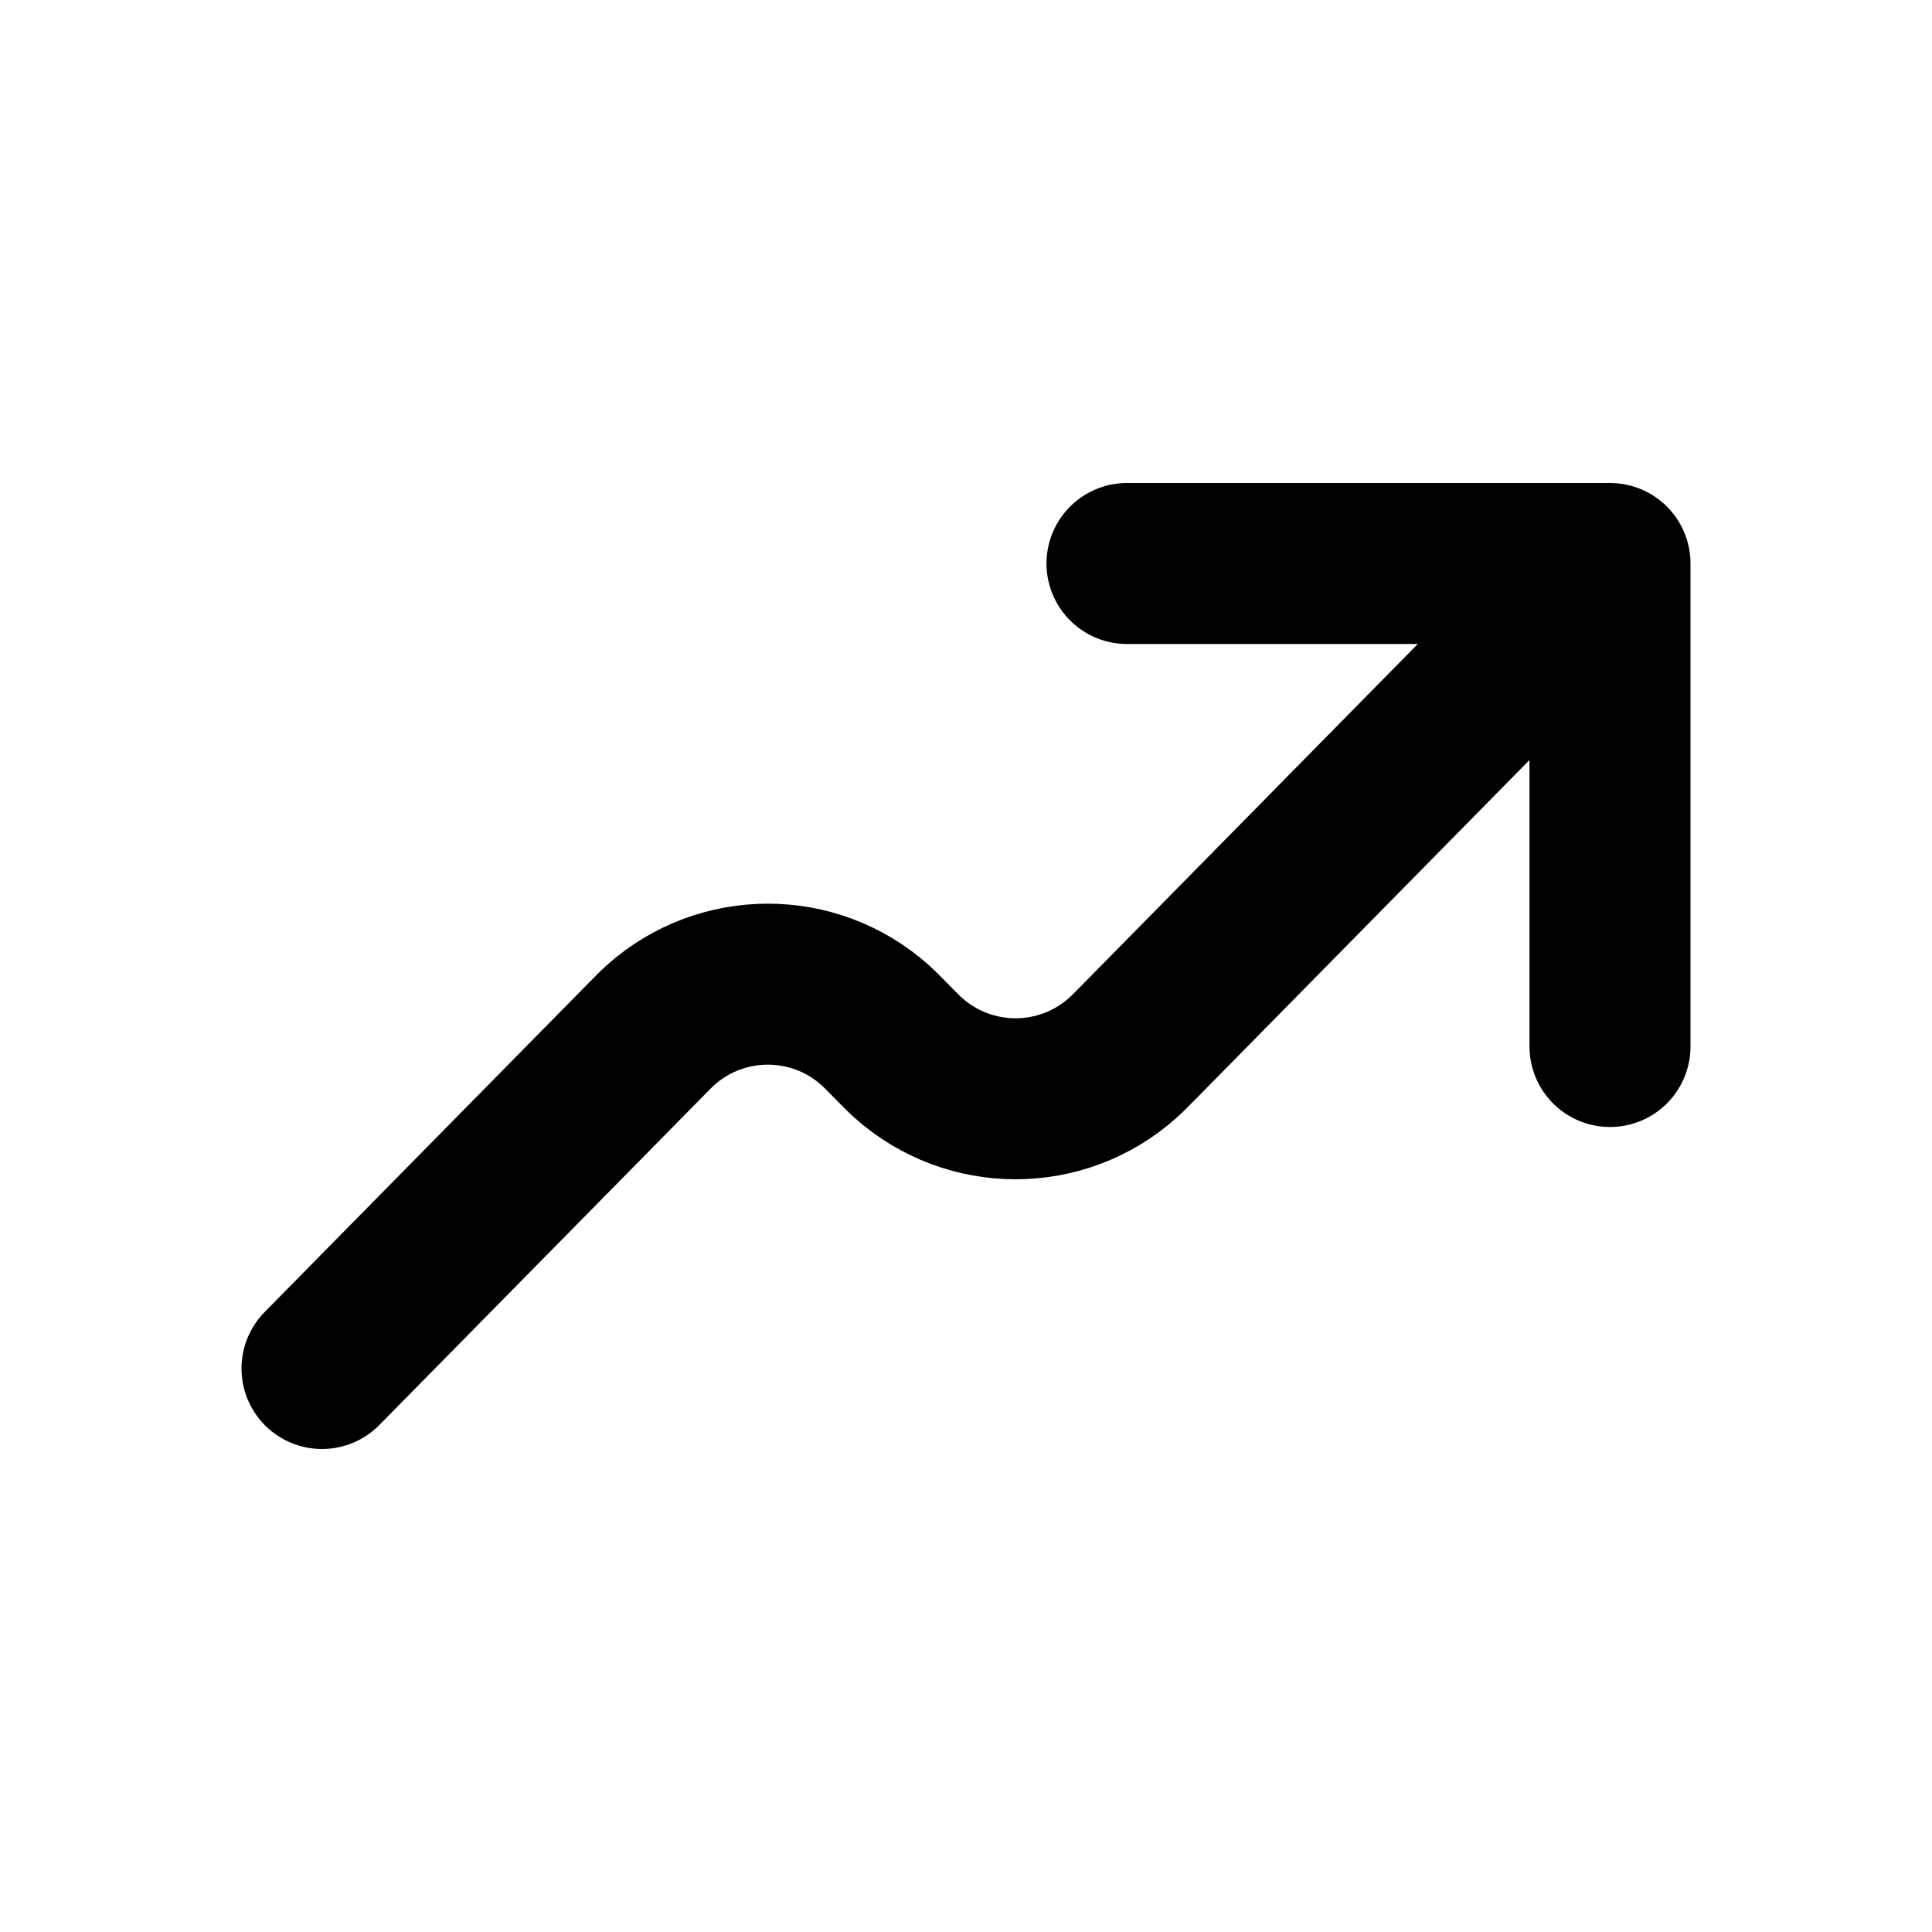
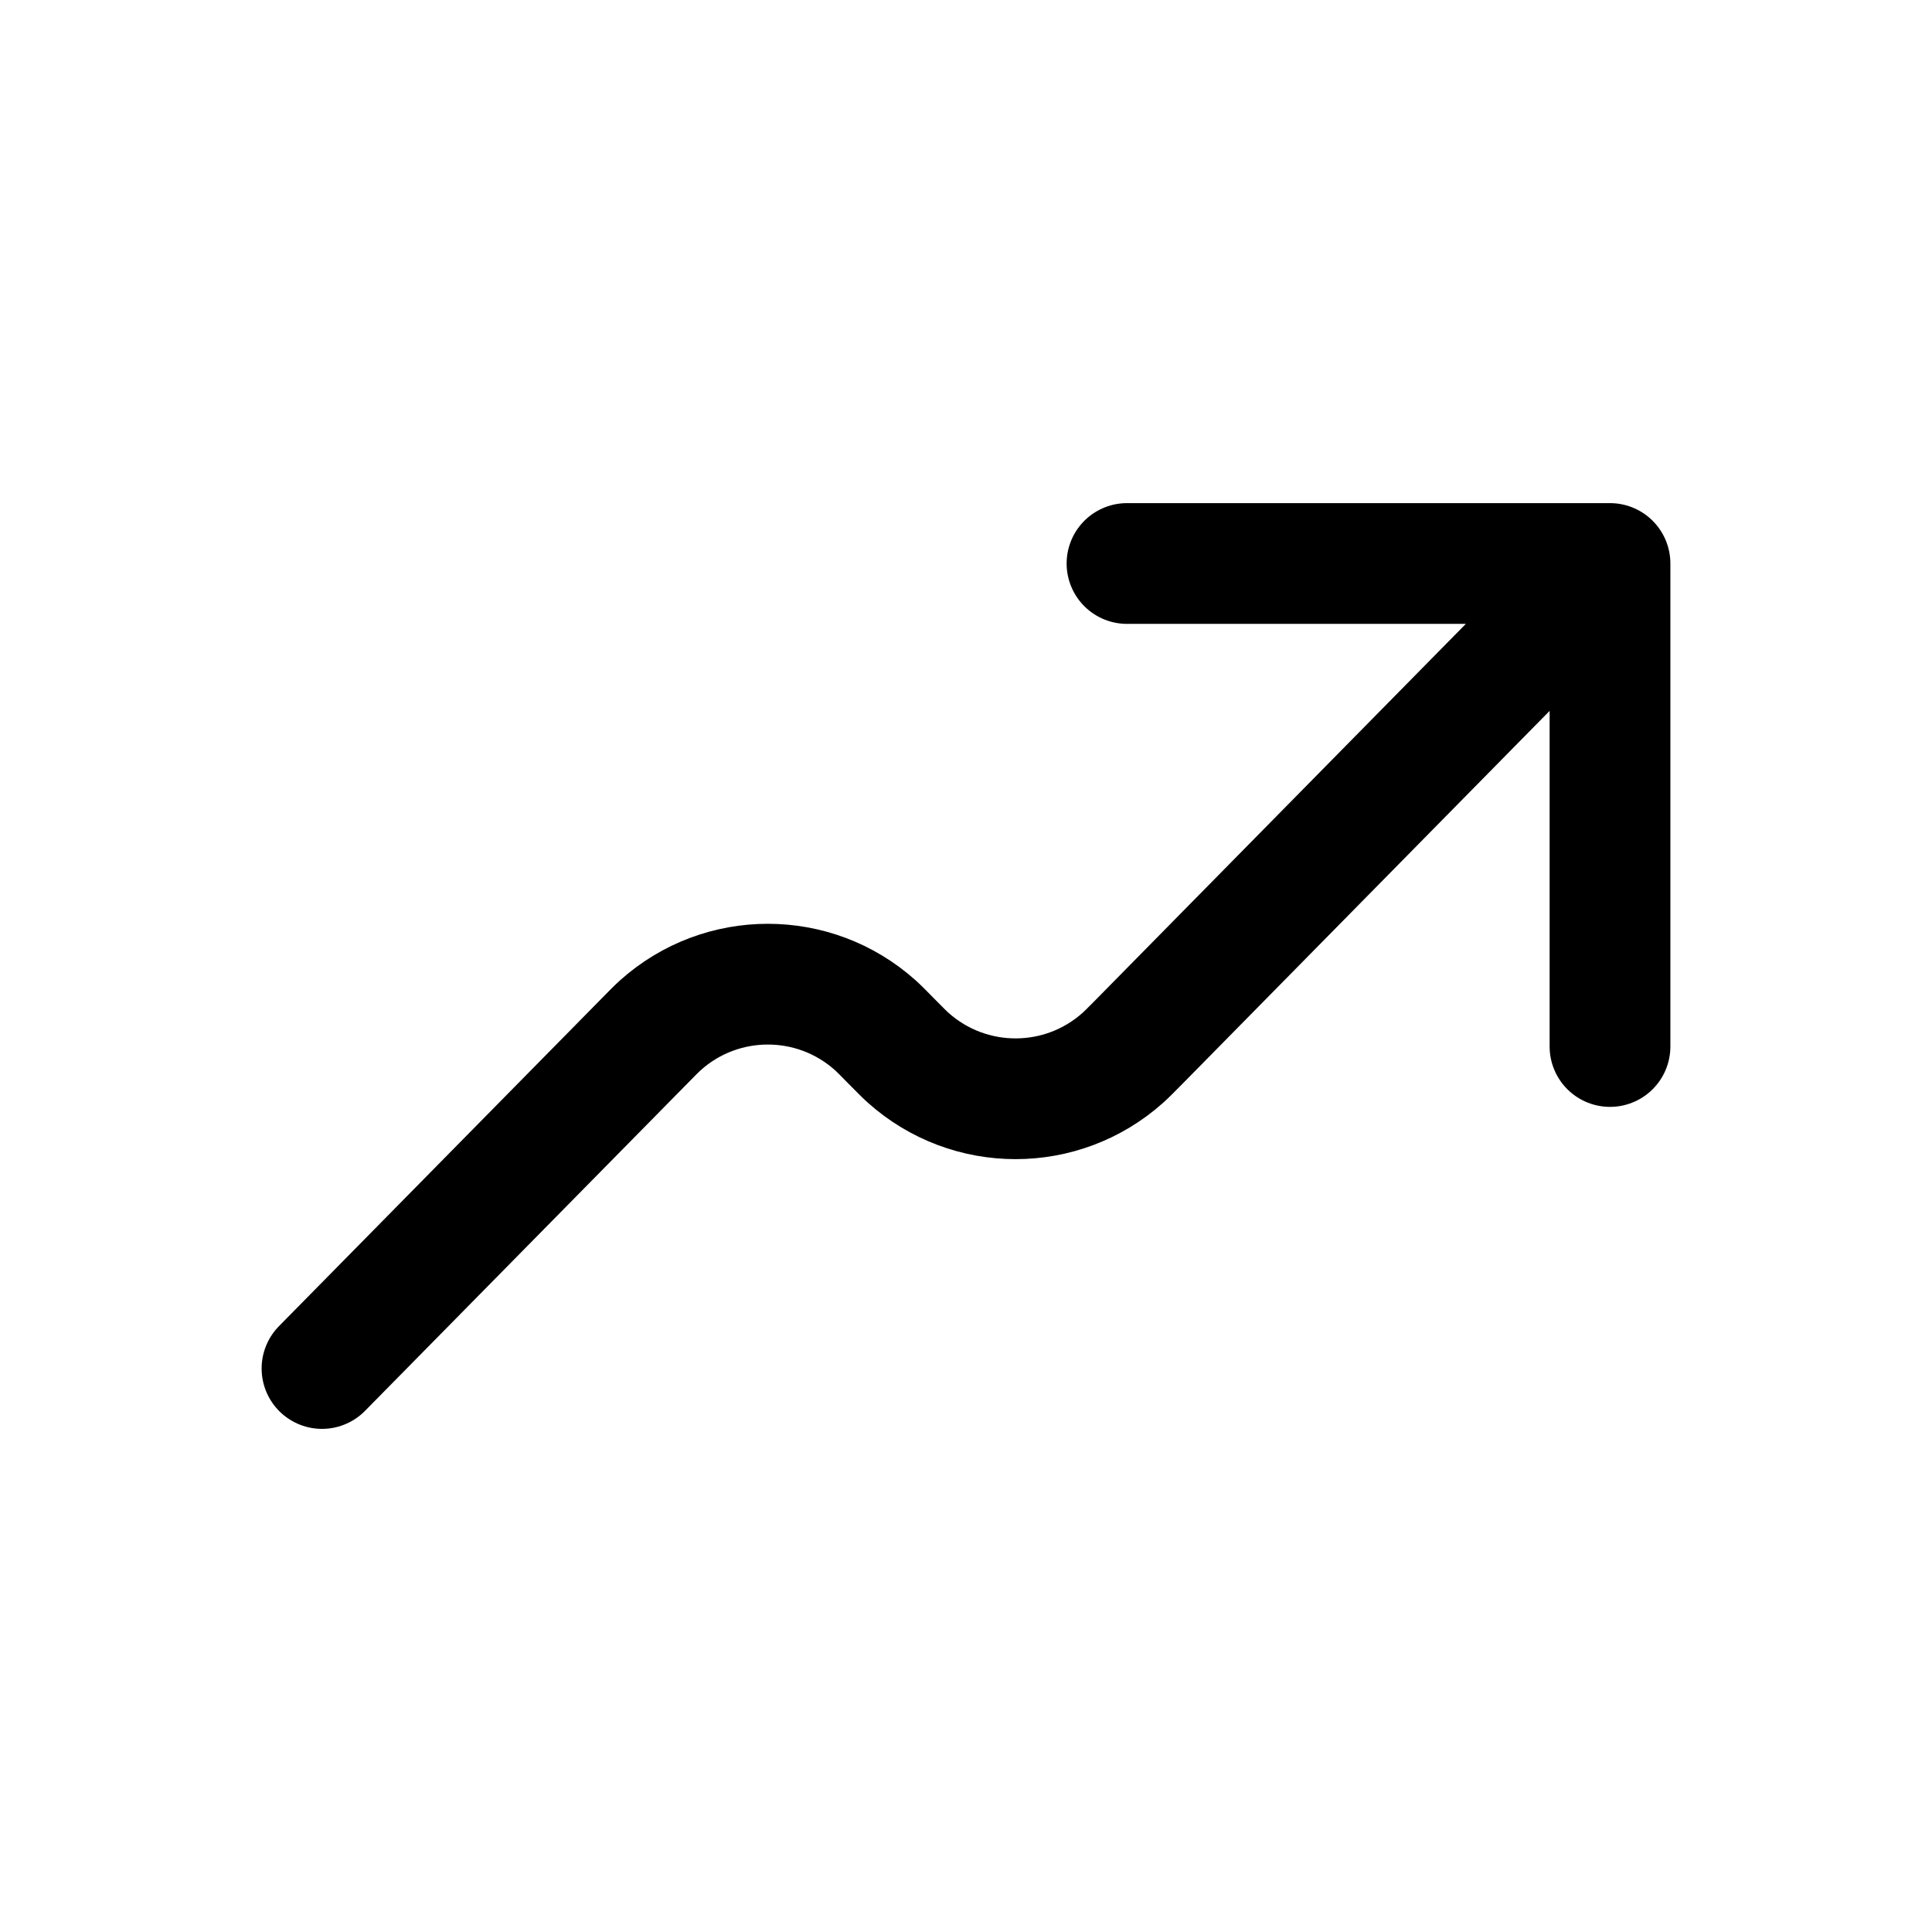
<svg xmlns="http://www.w3.org/2000/svg" width="24" height="24" viewBox="0 0 24 24" fill="none">
-   <path d="M20 7L14.154 12.938C14.049 13.044 13.996 13.098 13.949 13.14C13.19 13.819 12.042 13.819 11.282 13.14C11.235 13.098 11.182 13.044 11.077 12.938C10.972 12.831 10.919 12.777 10.872 12.735C10.113 12.056 8.964 12.056 8.205 12.735C8.158 12.777 8.105 12.831 8.001 12.937L4 17M20 7L20 13M20 7H14" stroke="currentColor" stroke-width="2" stroke-linecap="round" stroke-linejoin="round" />
+   <path d="M20 7L14.154 12.938C14.049 13.044 13.996 13.098 13.949 13.14C13.19 13.819 12.042 13.819 11.282 13.14C11.235 13.098 11.182 13.044 11.077 12.938C10.972 12.831 10.919 12.777 10.872 12.735C10.113 12.056 8.964 12.056 8.205 12.735C8.158 12.777 8.105 12.831 8.001 12.937L4 17M20 7L20 13M20 7H14" stroke="currentColor" stroke-width="1.5" stroke-linecap="round" stroke-linejoin="round" />
</svg>
